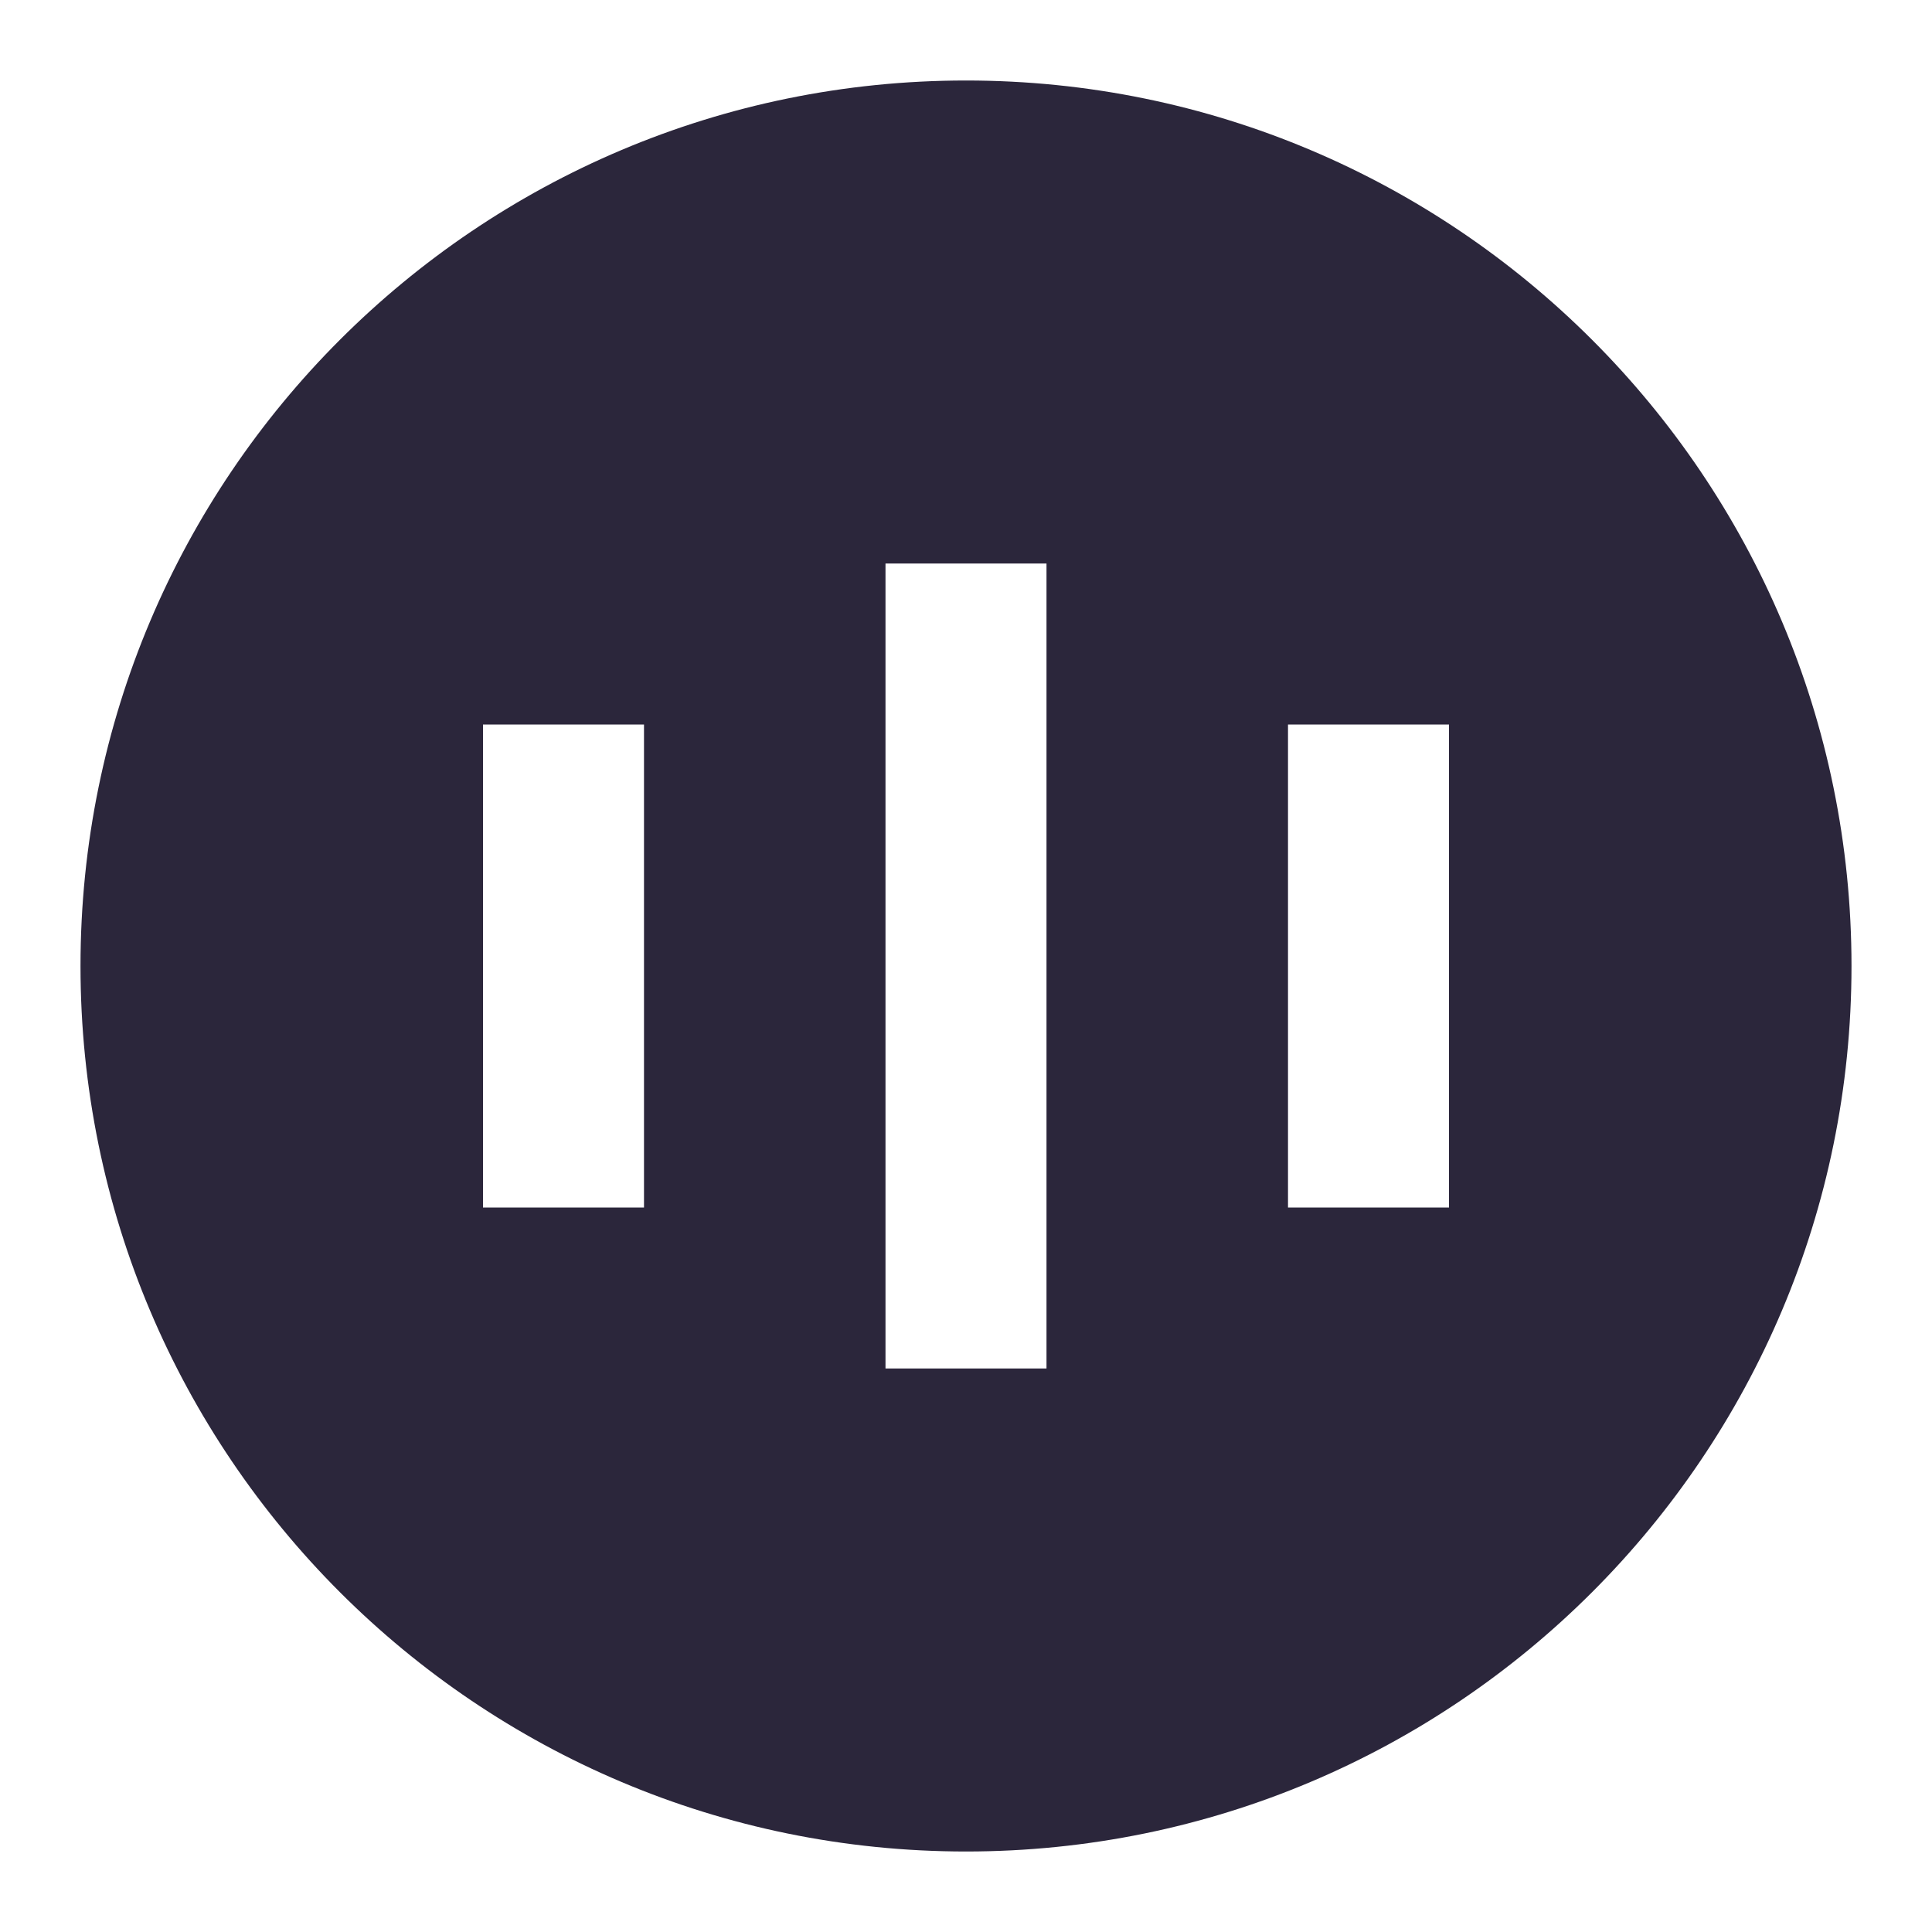
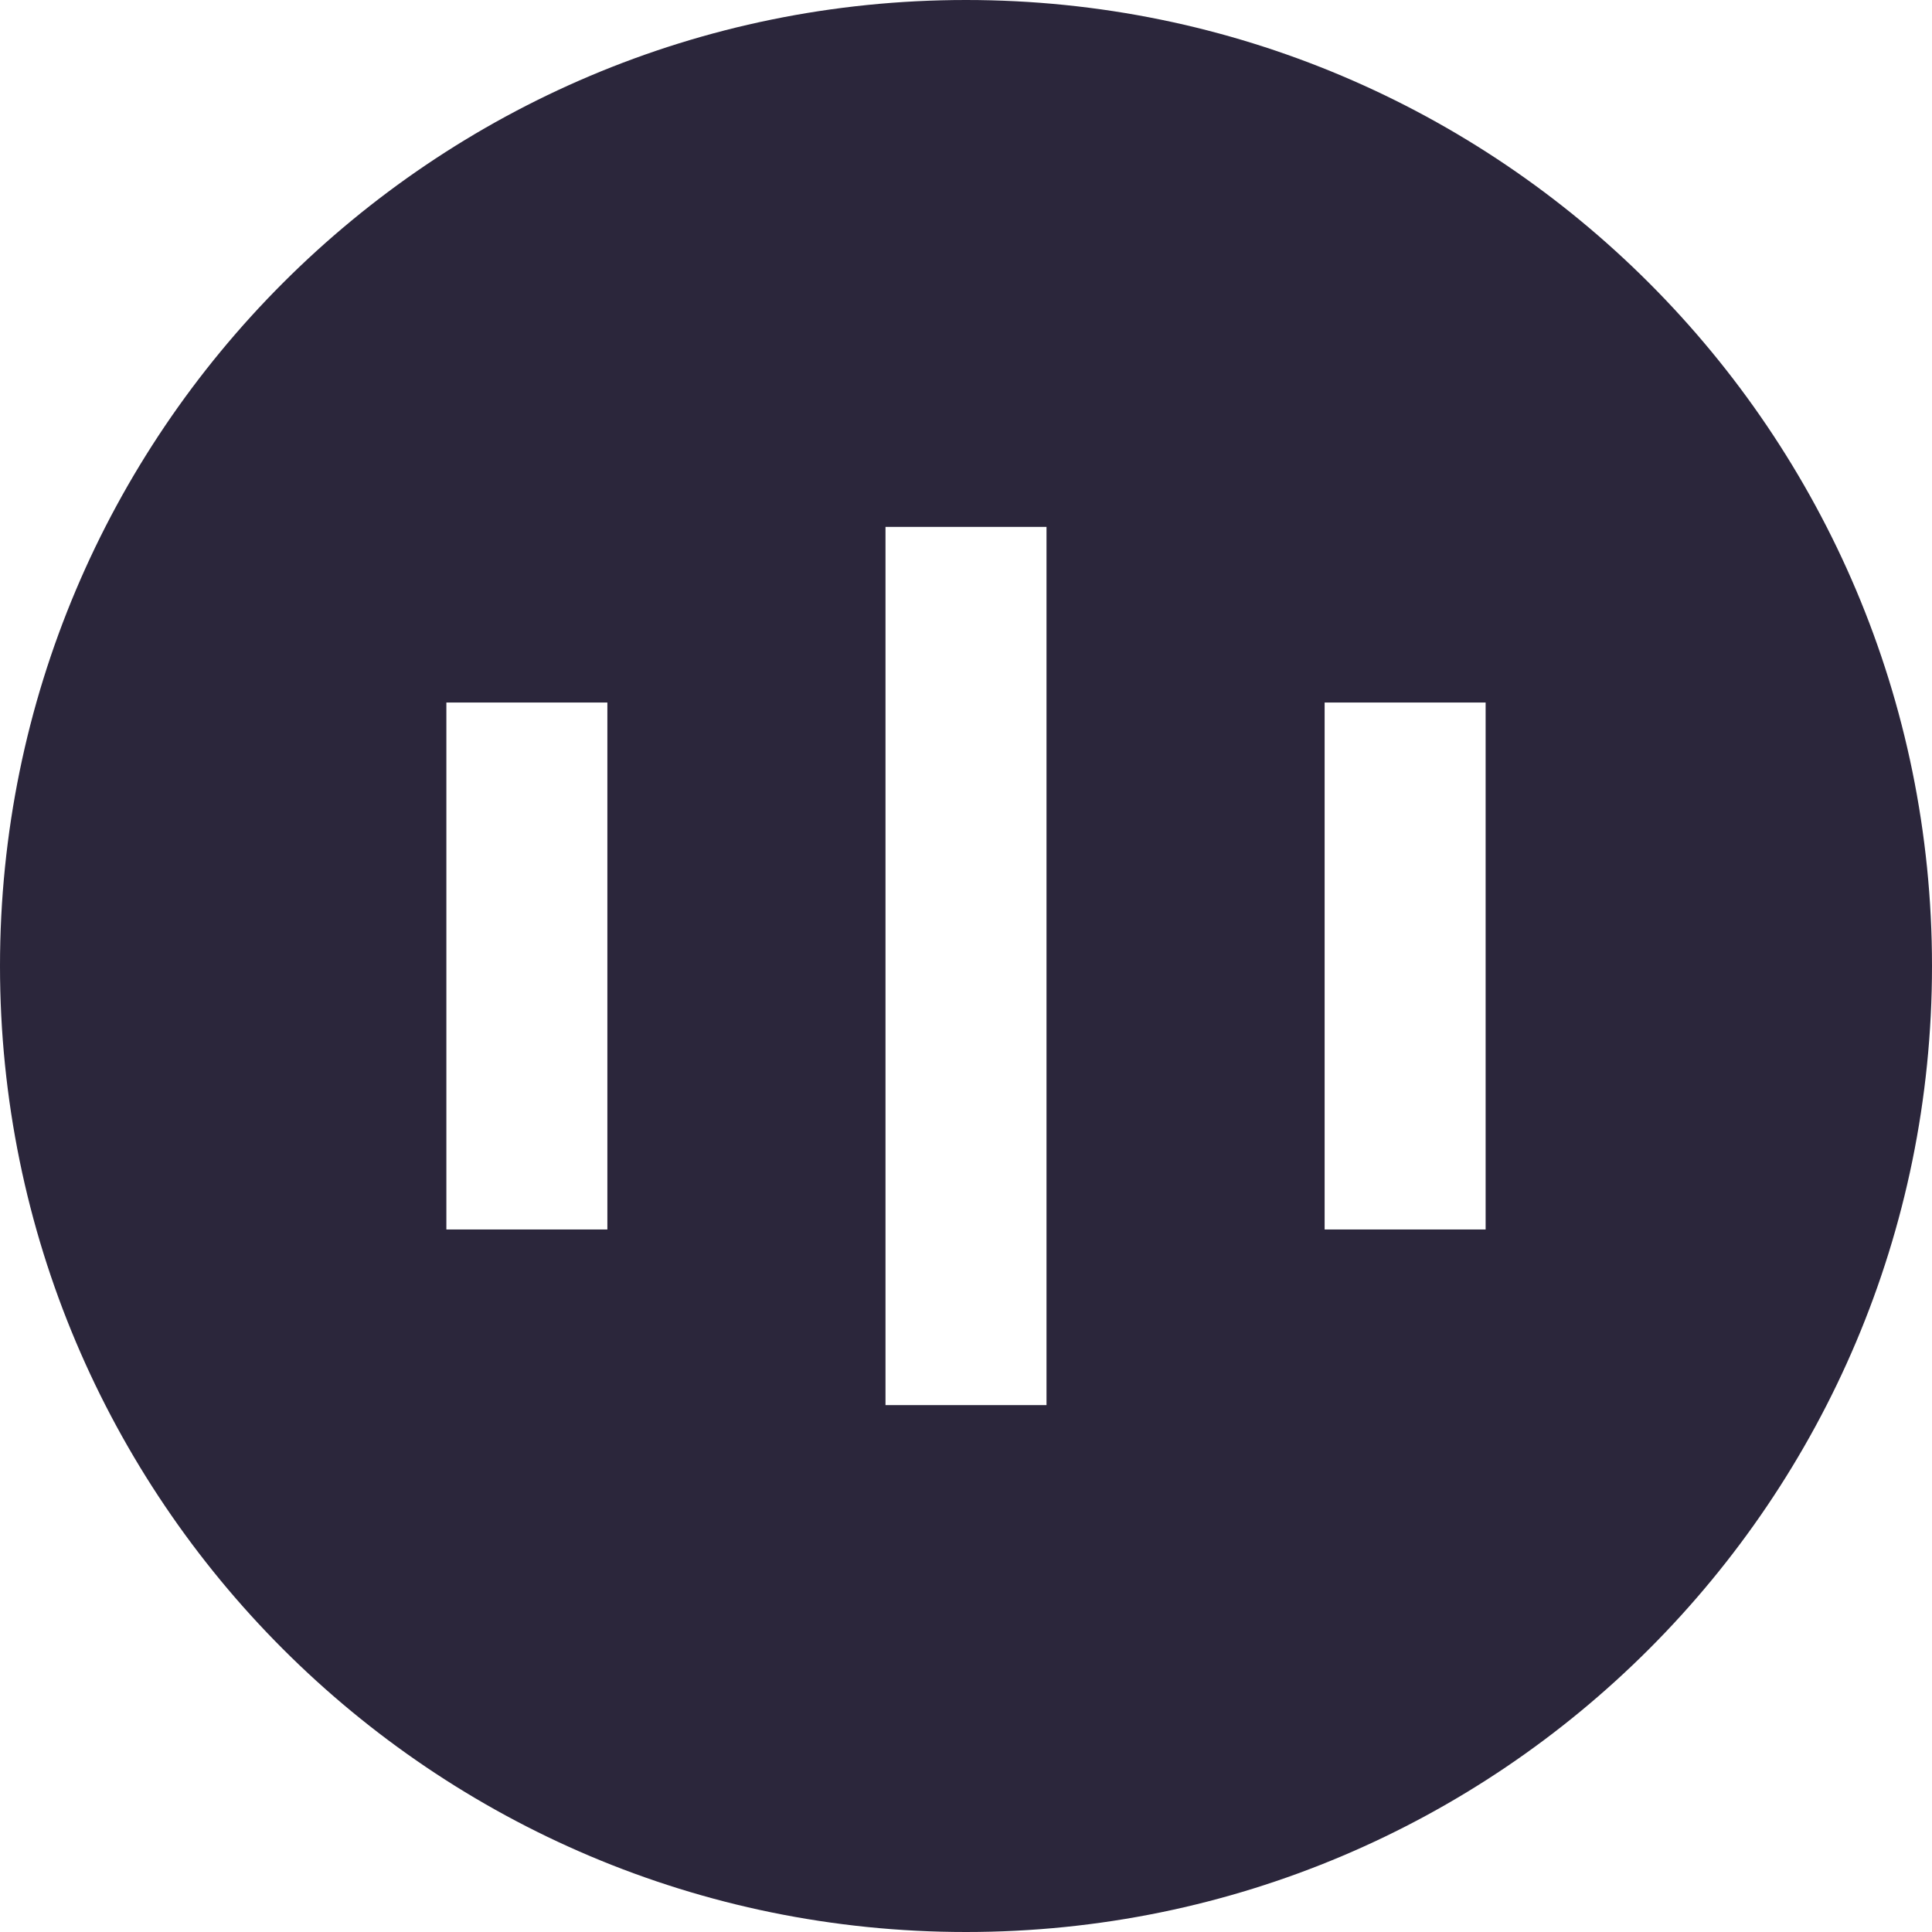
<svg xmlns="http://www.w3.org/2000/svg" fill="none" viewBox="0 0 24 24">
-   <g filter="url(#909ac__a)">
-     <path data-follow-fill="#2B263B" fill="#2B263B" d="M12 23c6.075 0 11-4.925 11-11S18.075 1 12 1 1 5.925 1 12s4.925 11 11 11Zm1-15v9h-2V7h2v1Zm5 1v6h-2V9h2ZM8 10v5H6V9h2v1Z" />
-   </g>
-   <defs>
-     <filter color-interpolation-filters="sRGB" filterUnits="userSpaceOnUse" height="30" width="30" y="-3" x="-3" id="909ac__a">
-       <feFlood result="BackgroundImageFix" flood-opacity="0" />
-       <feGaussianBlur stdDeviation="2" in="BackgroundImageFix" />
-       <feComposite result="effect1_backgroundBlur_23547_46779" operator="in" in2="SourceAlpha" />
-       <feBlend result="shape" in2="effect1_backgroundBlur_23547_46779" in="SourceGraphic" />
-     </filter>
-   </defs>
+   <path fill="#2B263B" d="M12 24c6.627 0 12-5.373 12-12S18.627 0 12 0 0 5.373 0 12s5.373 12 12 12ZM11 6.545h2v10.91h-2V6.544Zm-5.455 8.728V8.727h2v6.546h-2Zm10.91 0V8.727h2v6.546h-2Z" data-follow-fill="#2B263B" />
</svg>
